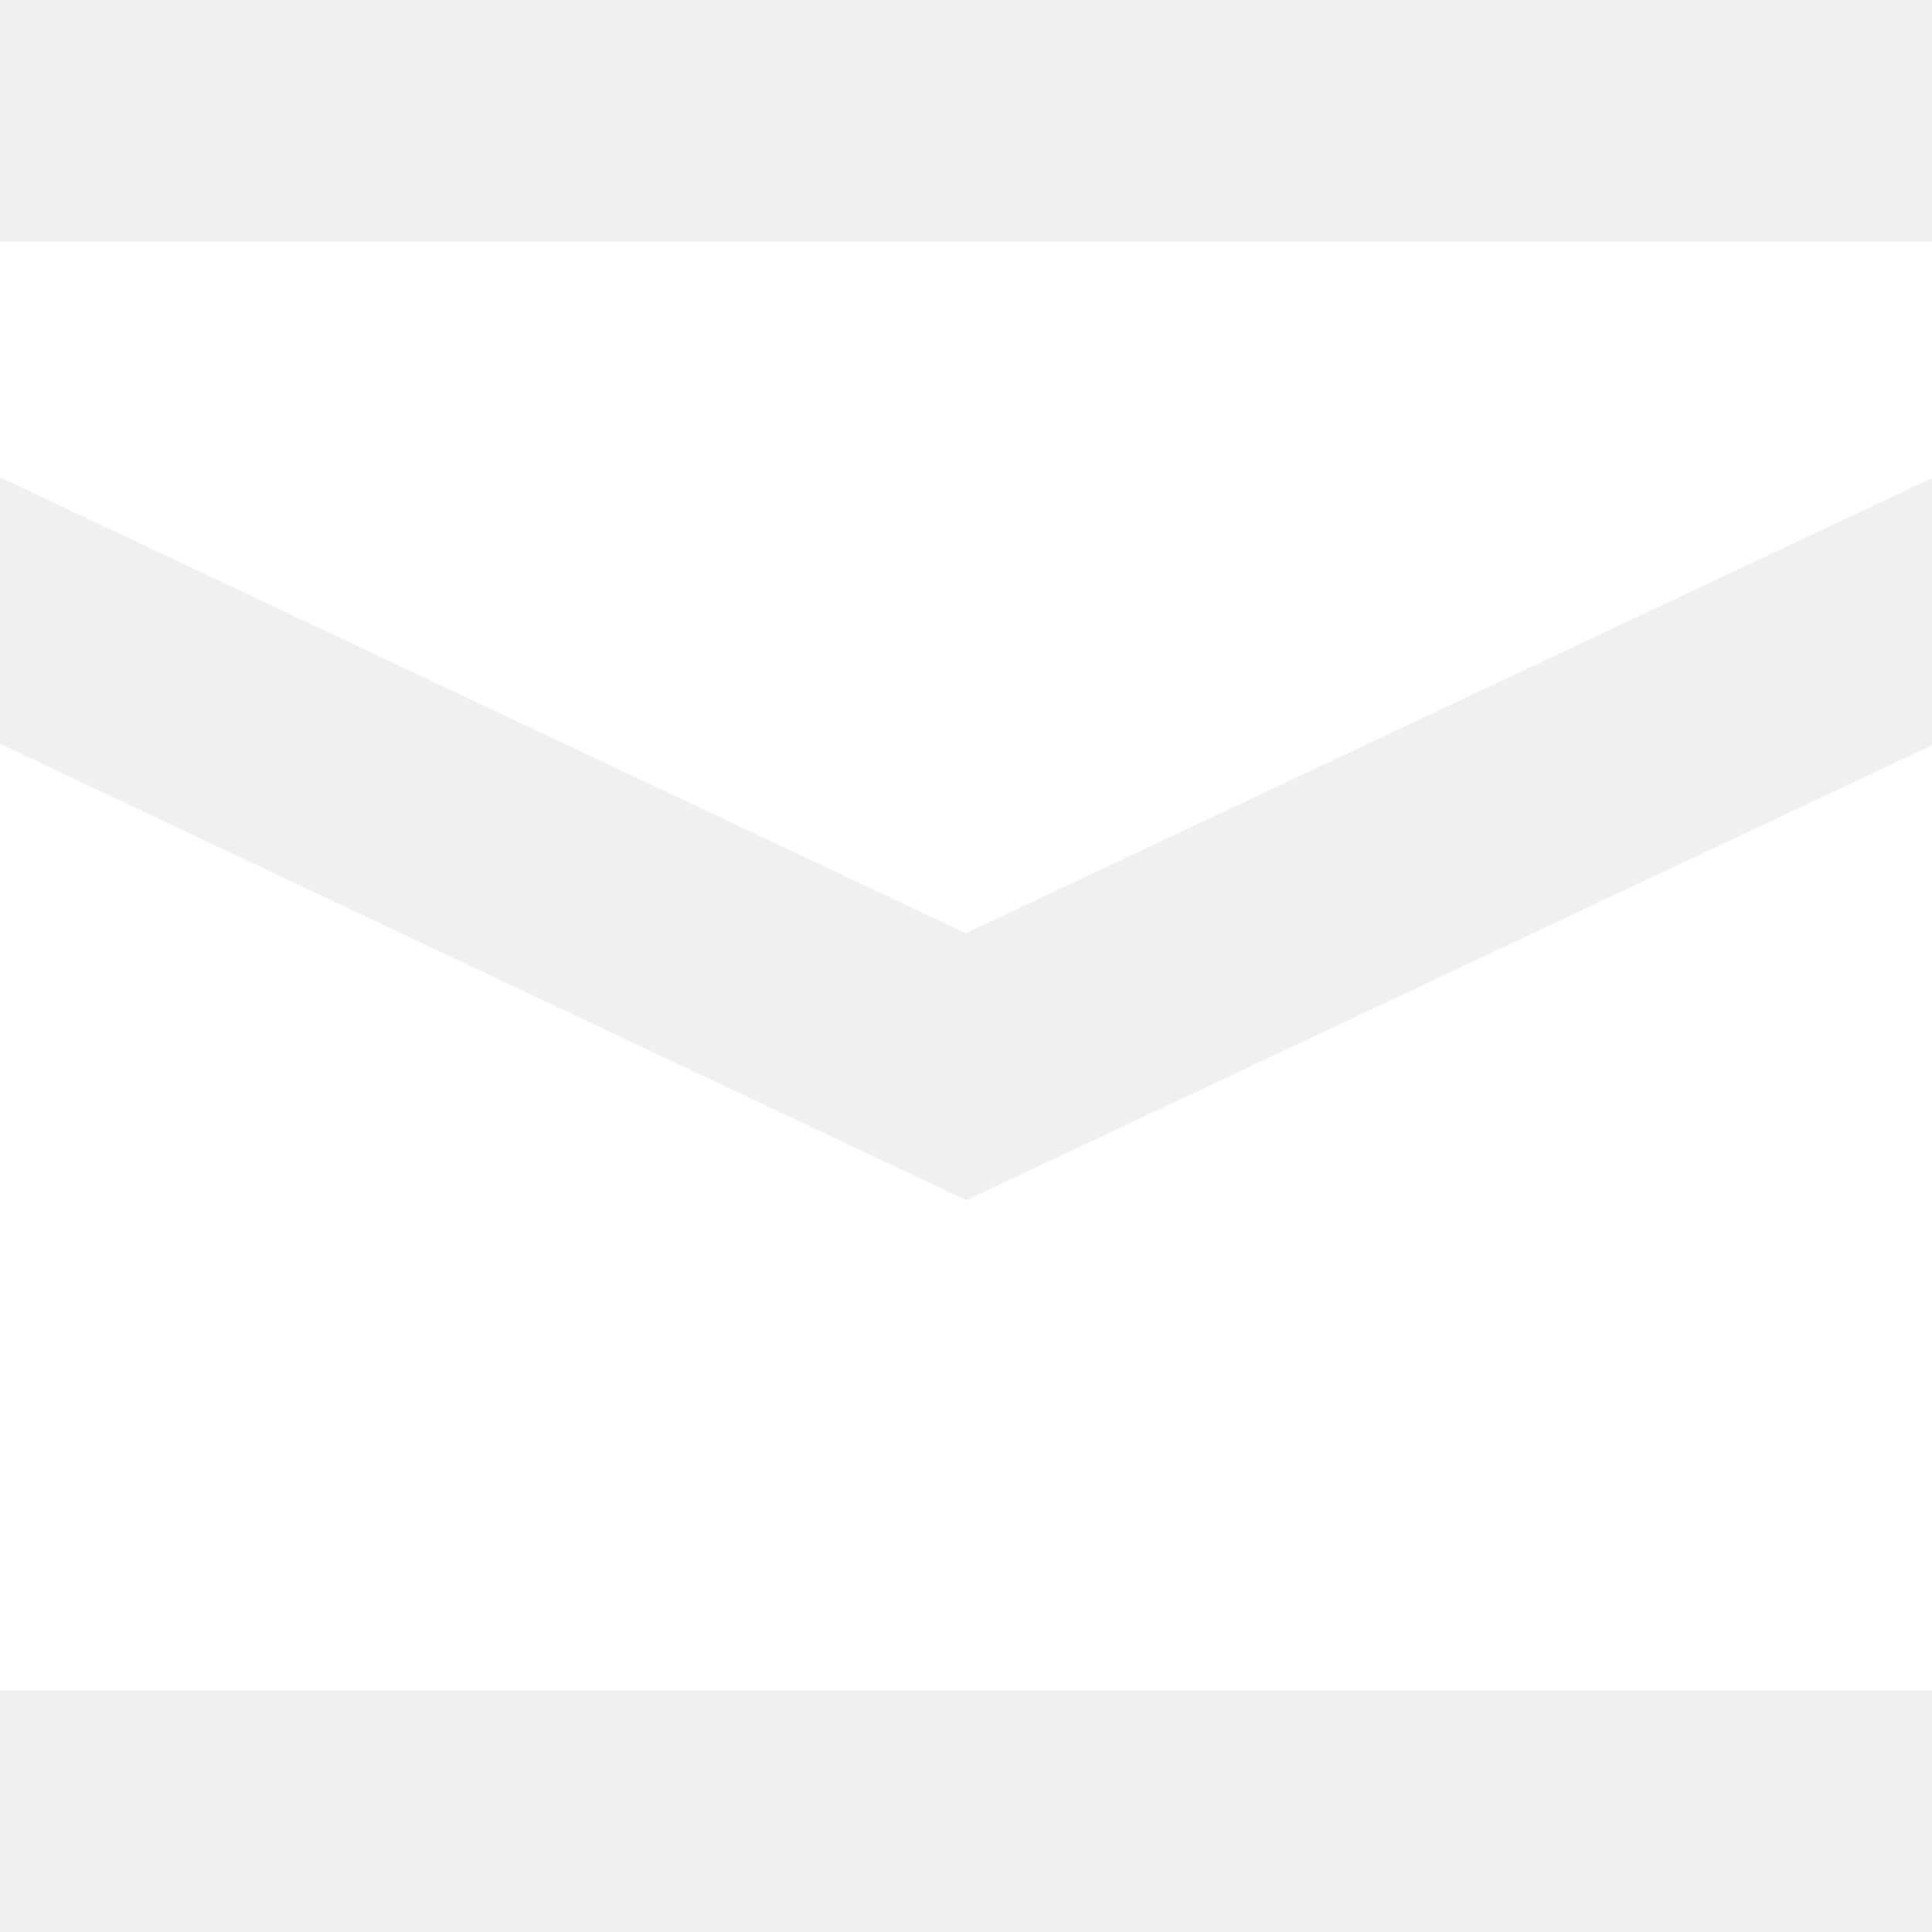
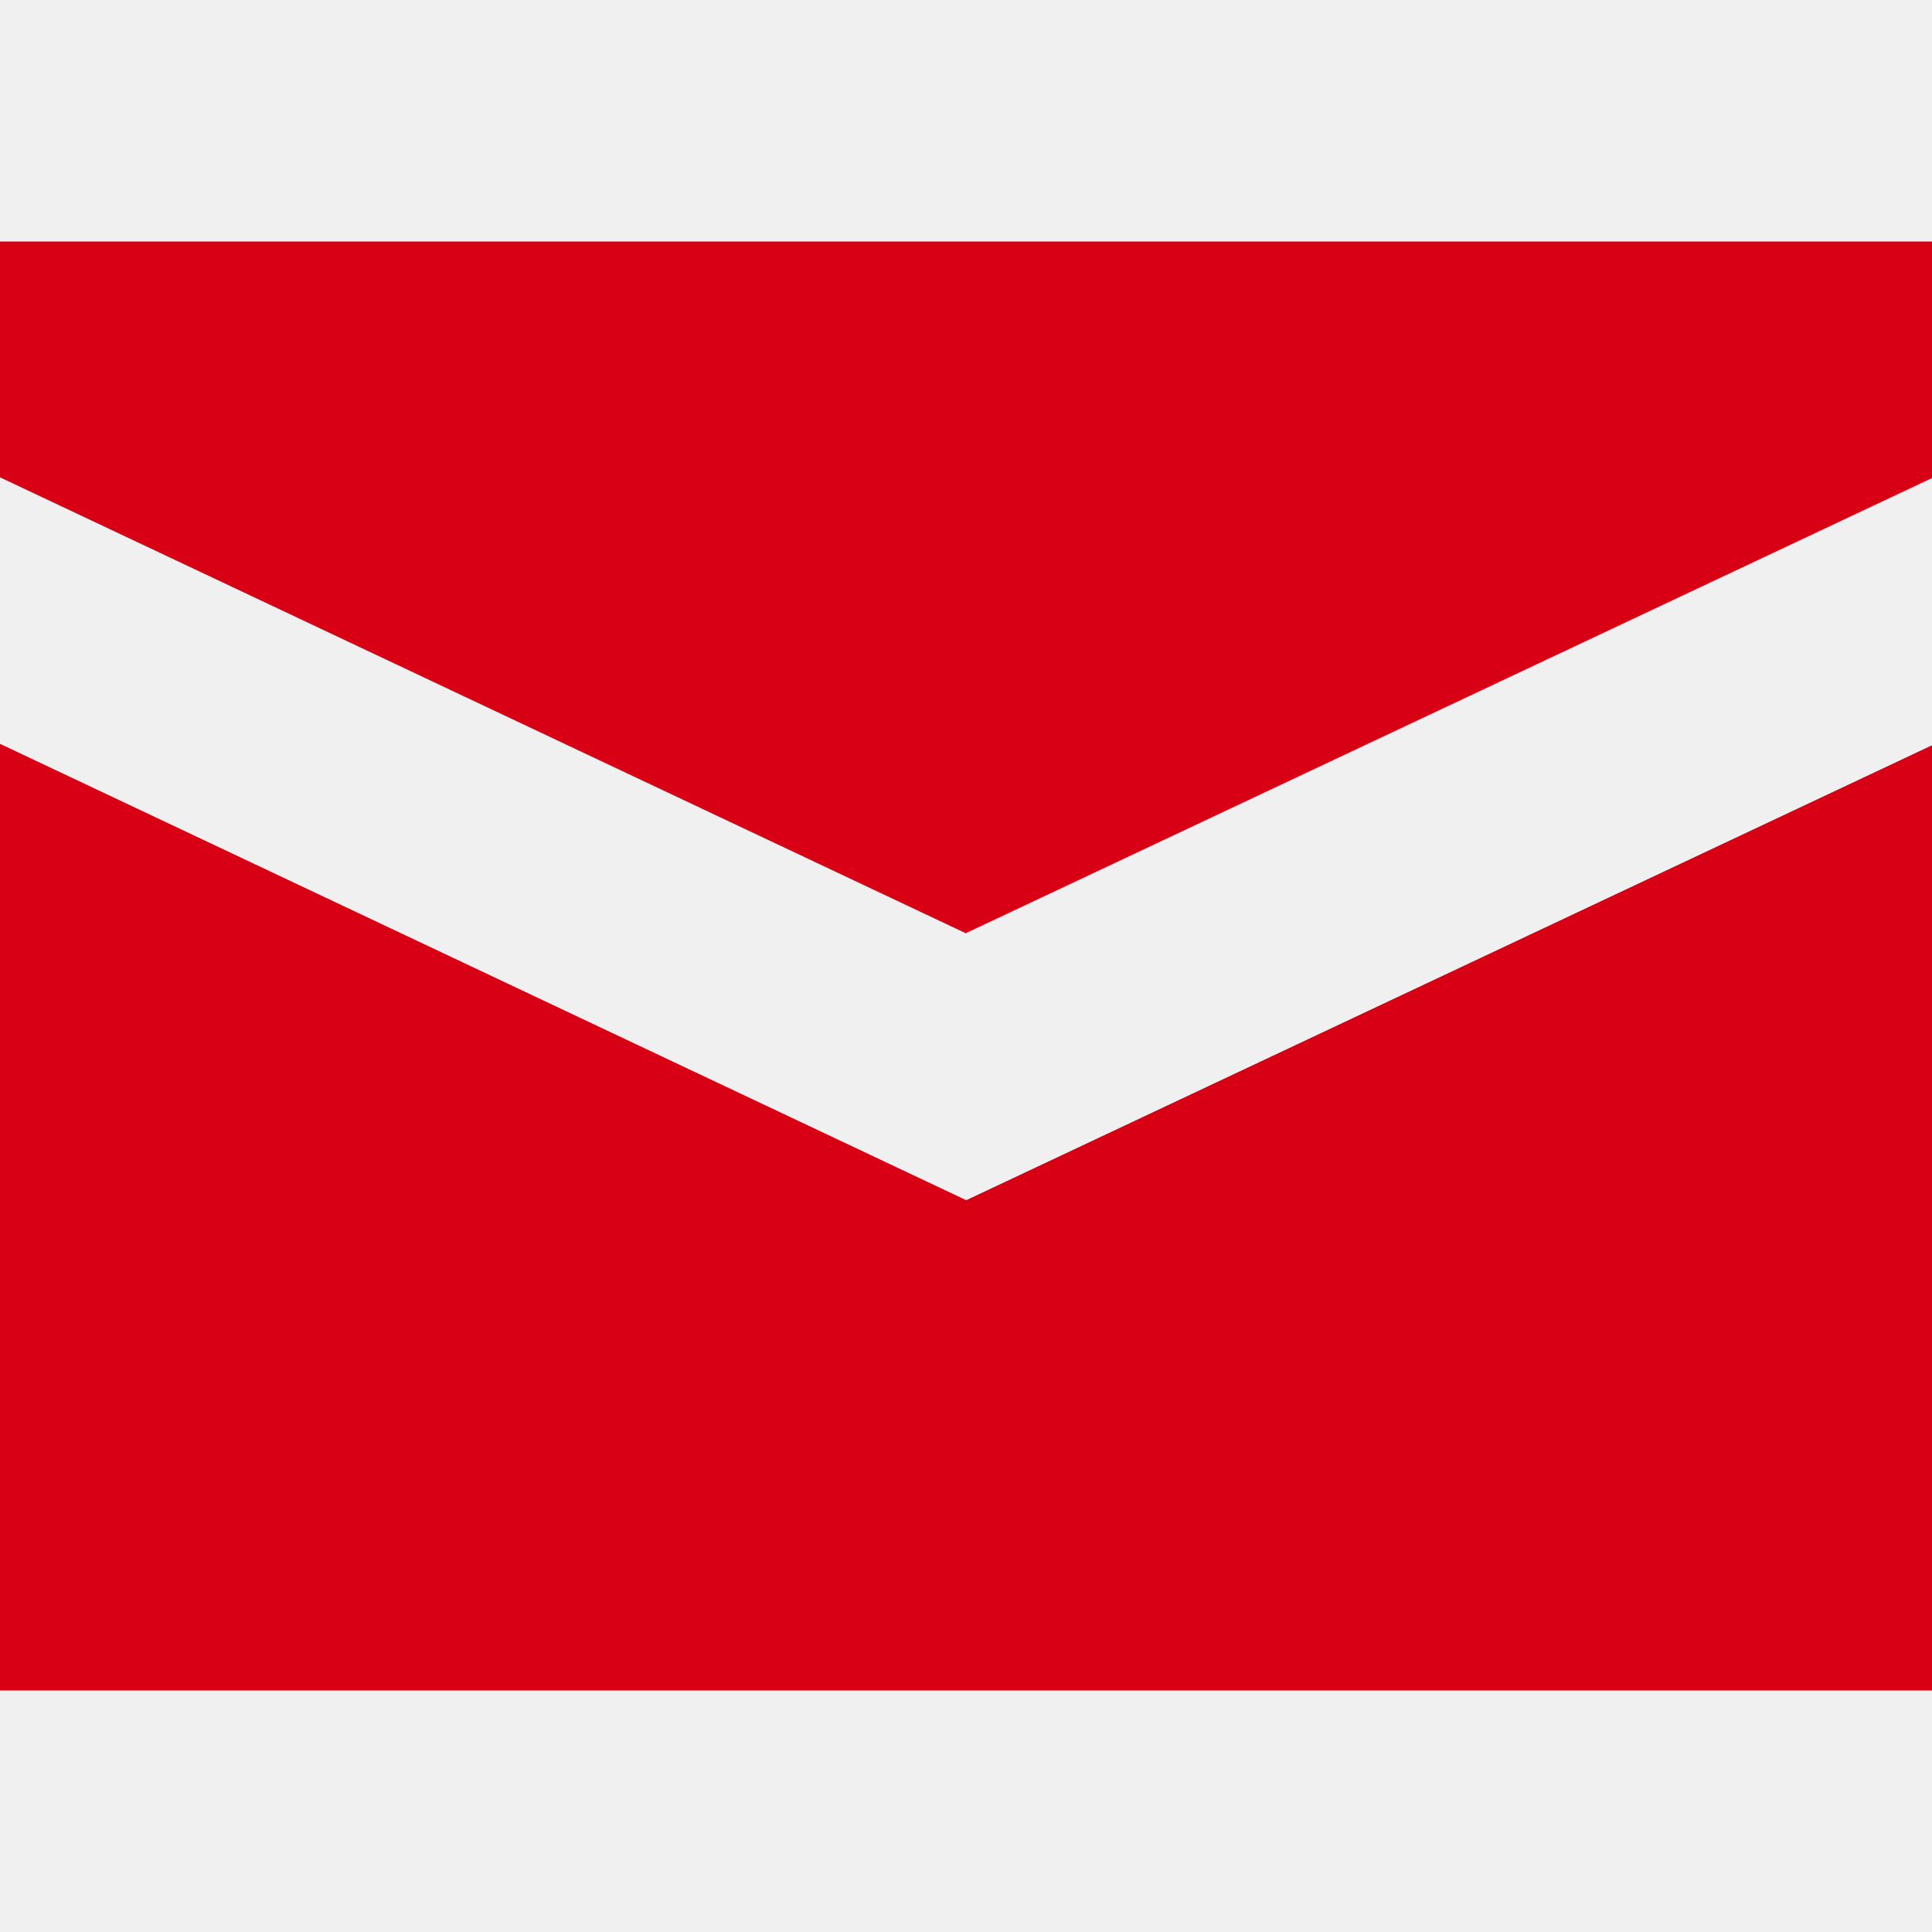
- <svg xmlns="http://www.w3.org/2000/svg" width="32" height="32" viewBox="0 0 32 32" fill="#ffffff">
+ <svg xmlns="http://www.w3.org/2000/svg" width="32" height="32" viewBox="0 0 32 32" fill="#D70014">
  <g>
    <path d="M 15.996,15.457L 32,7.918L 32,4L0,4L0,7.906 zM 16.004,19.879L0,12.32L0,28L 32,28L 32,12.344 z" />
  </g>
</svg>
